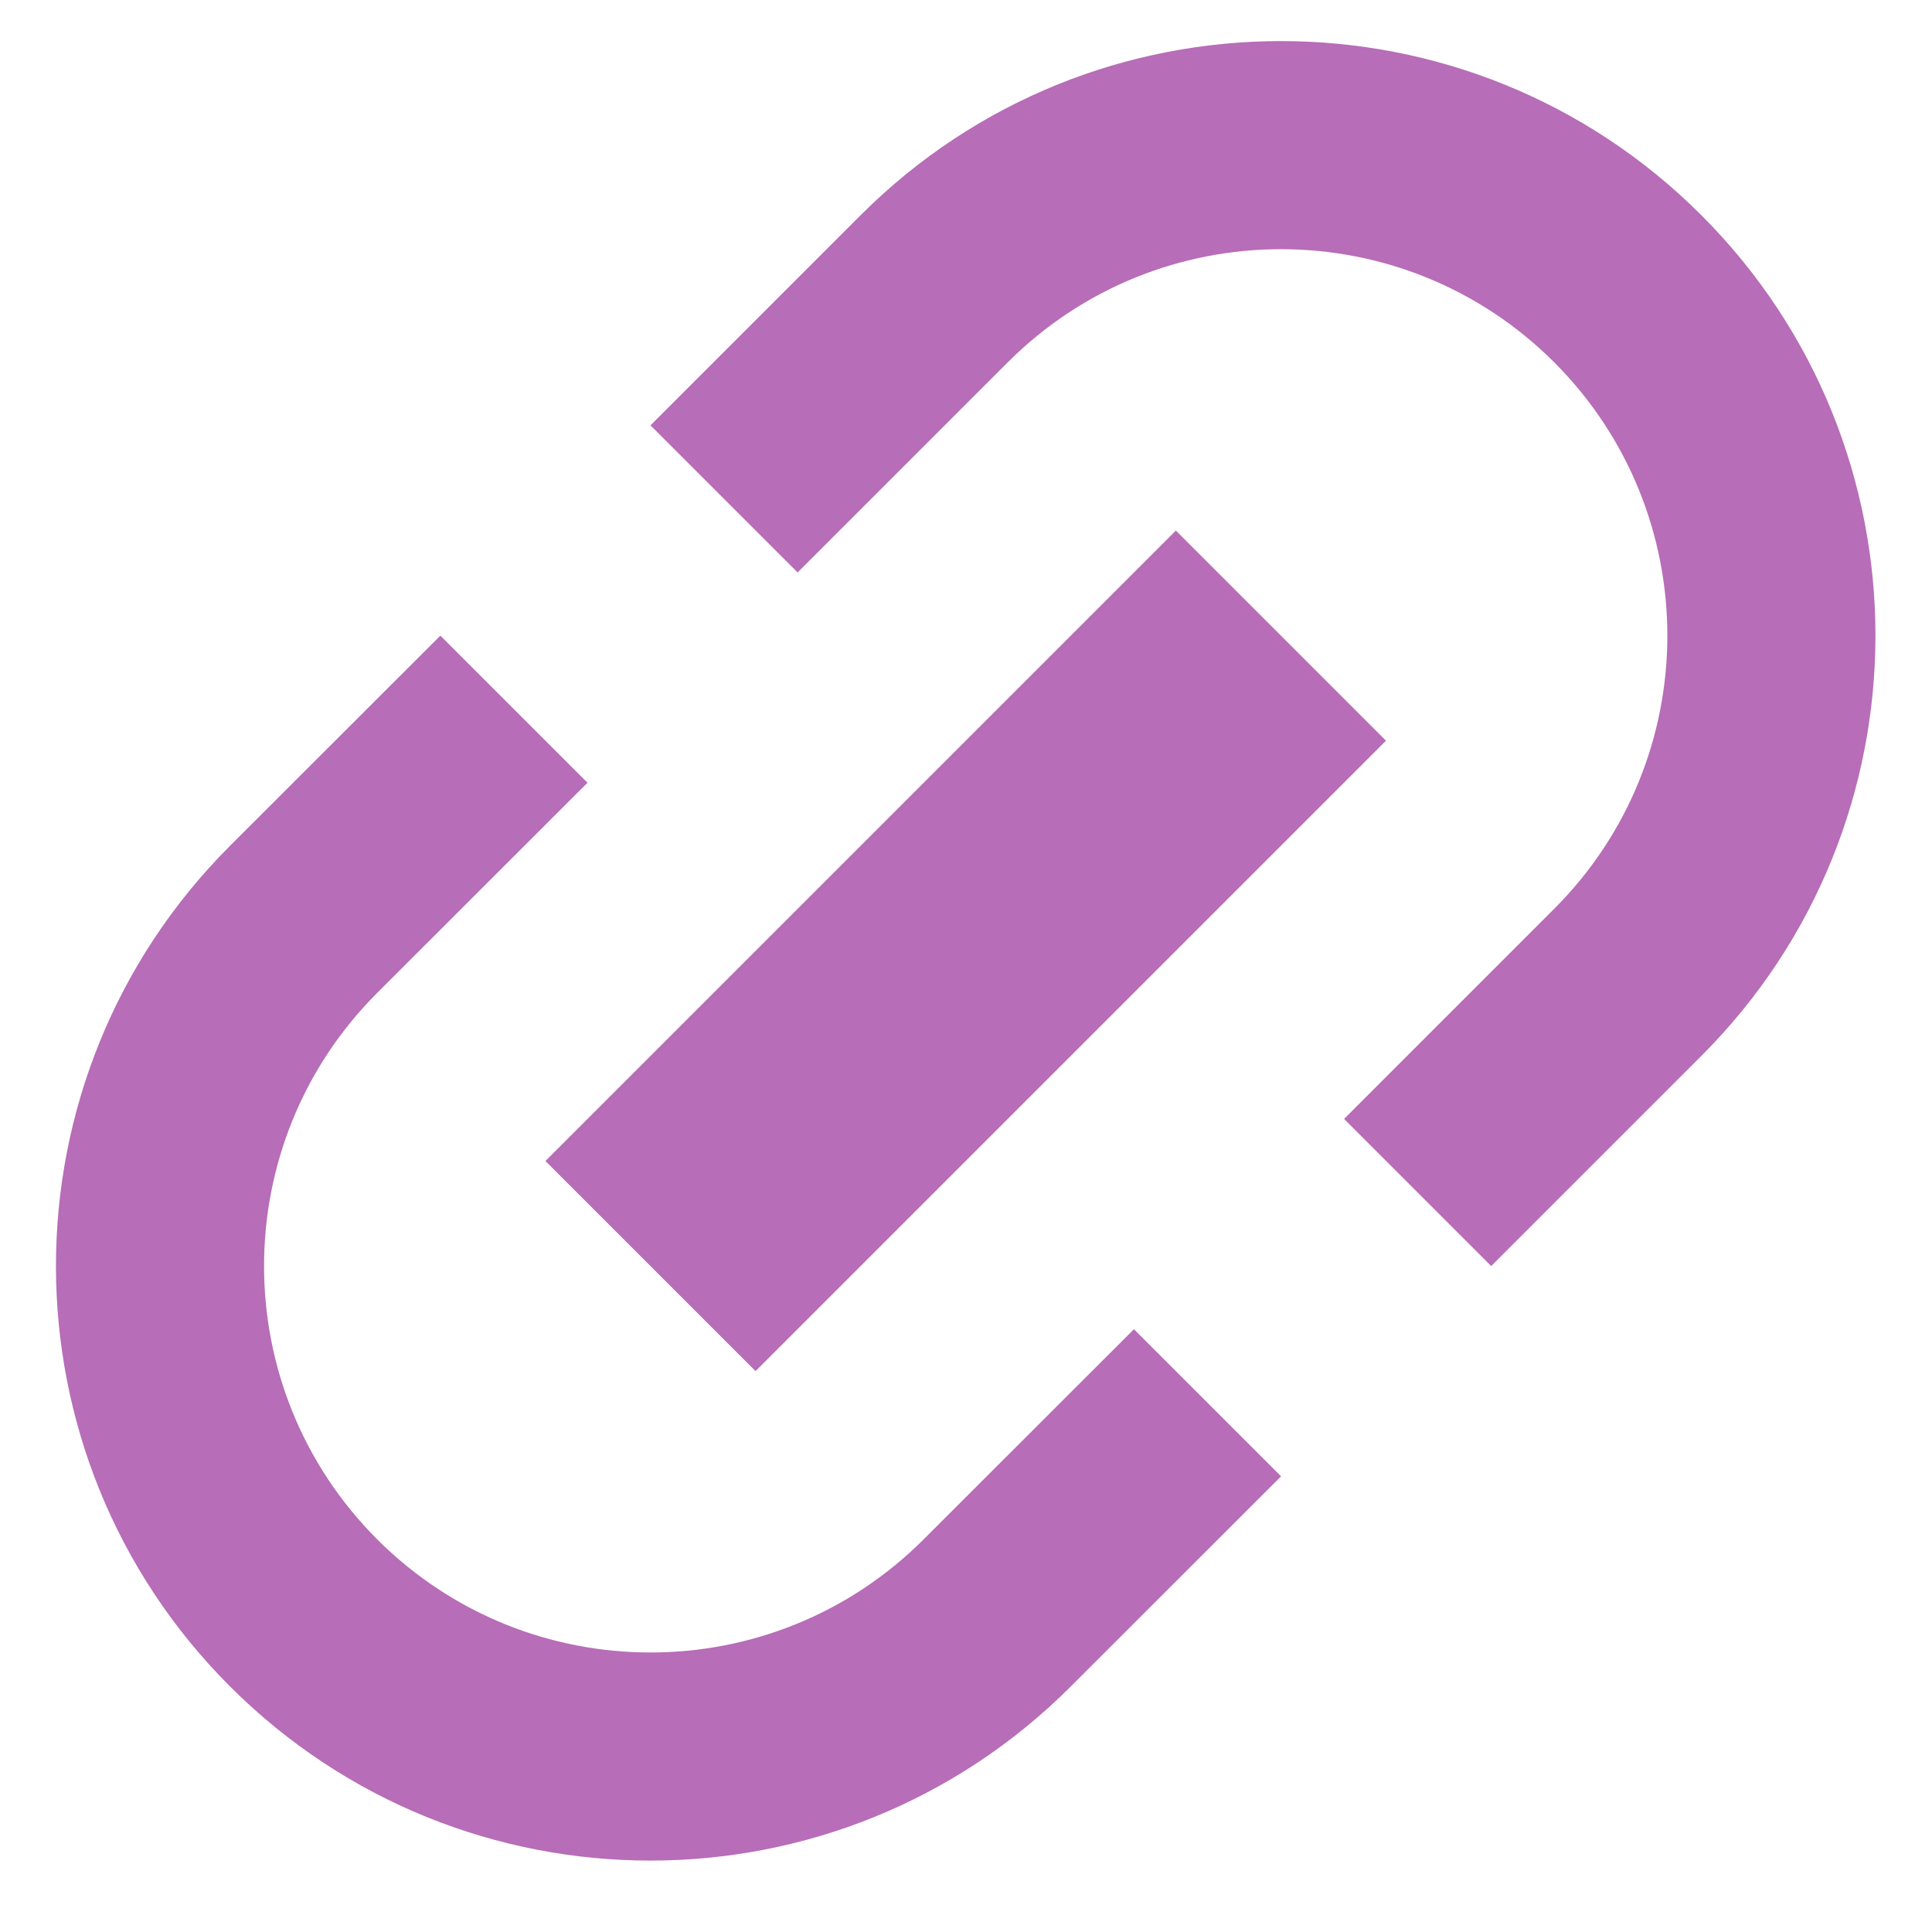
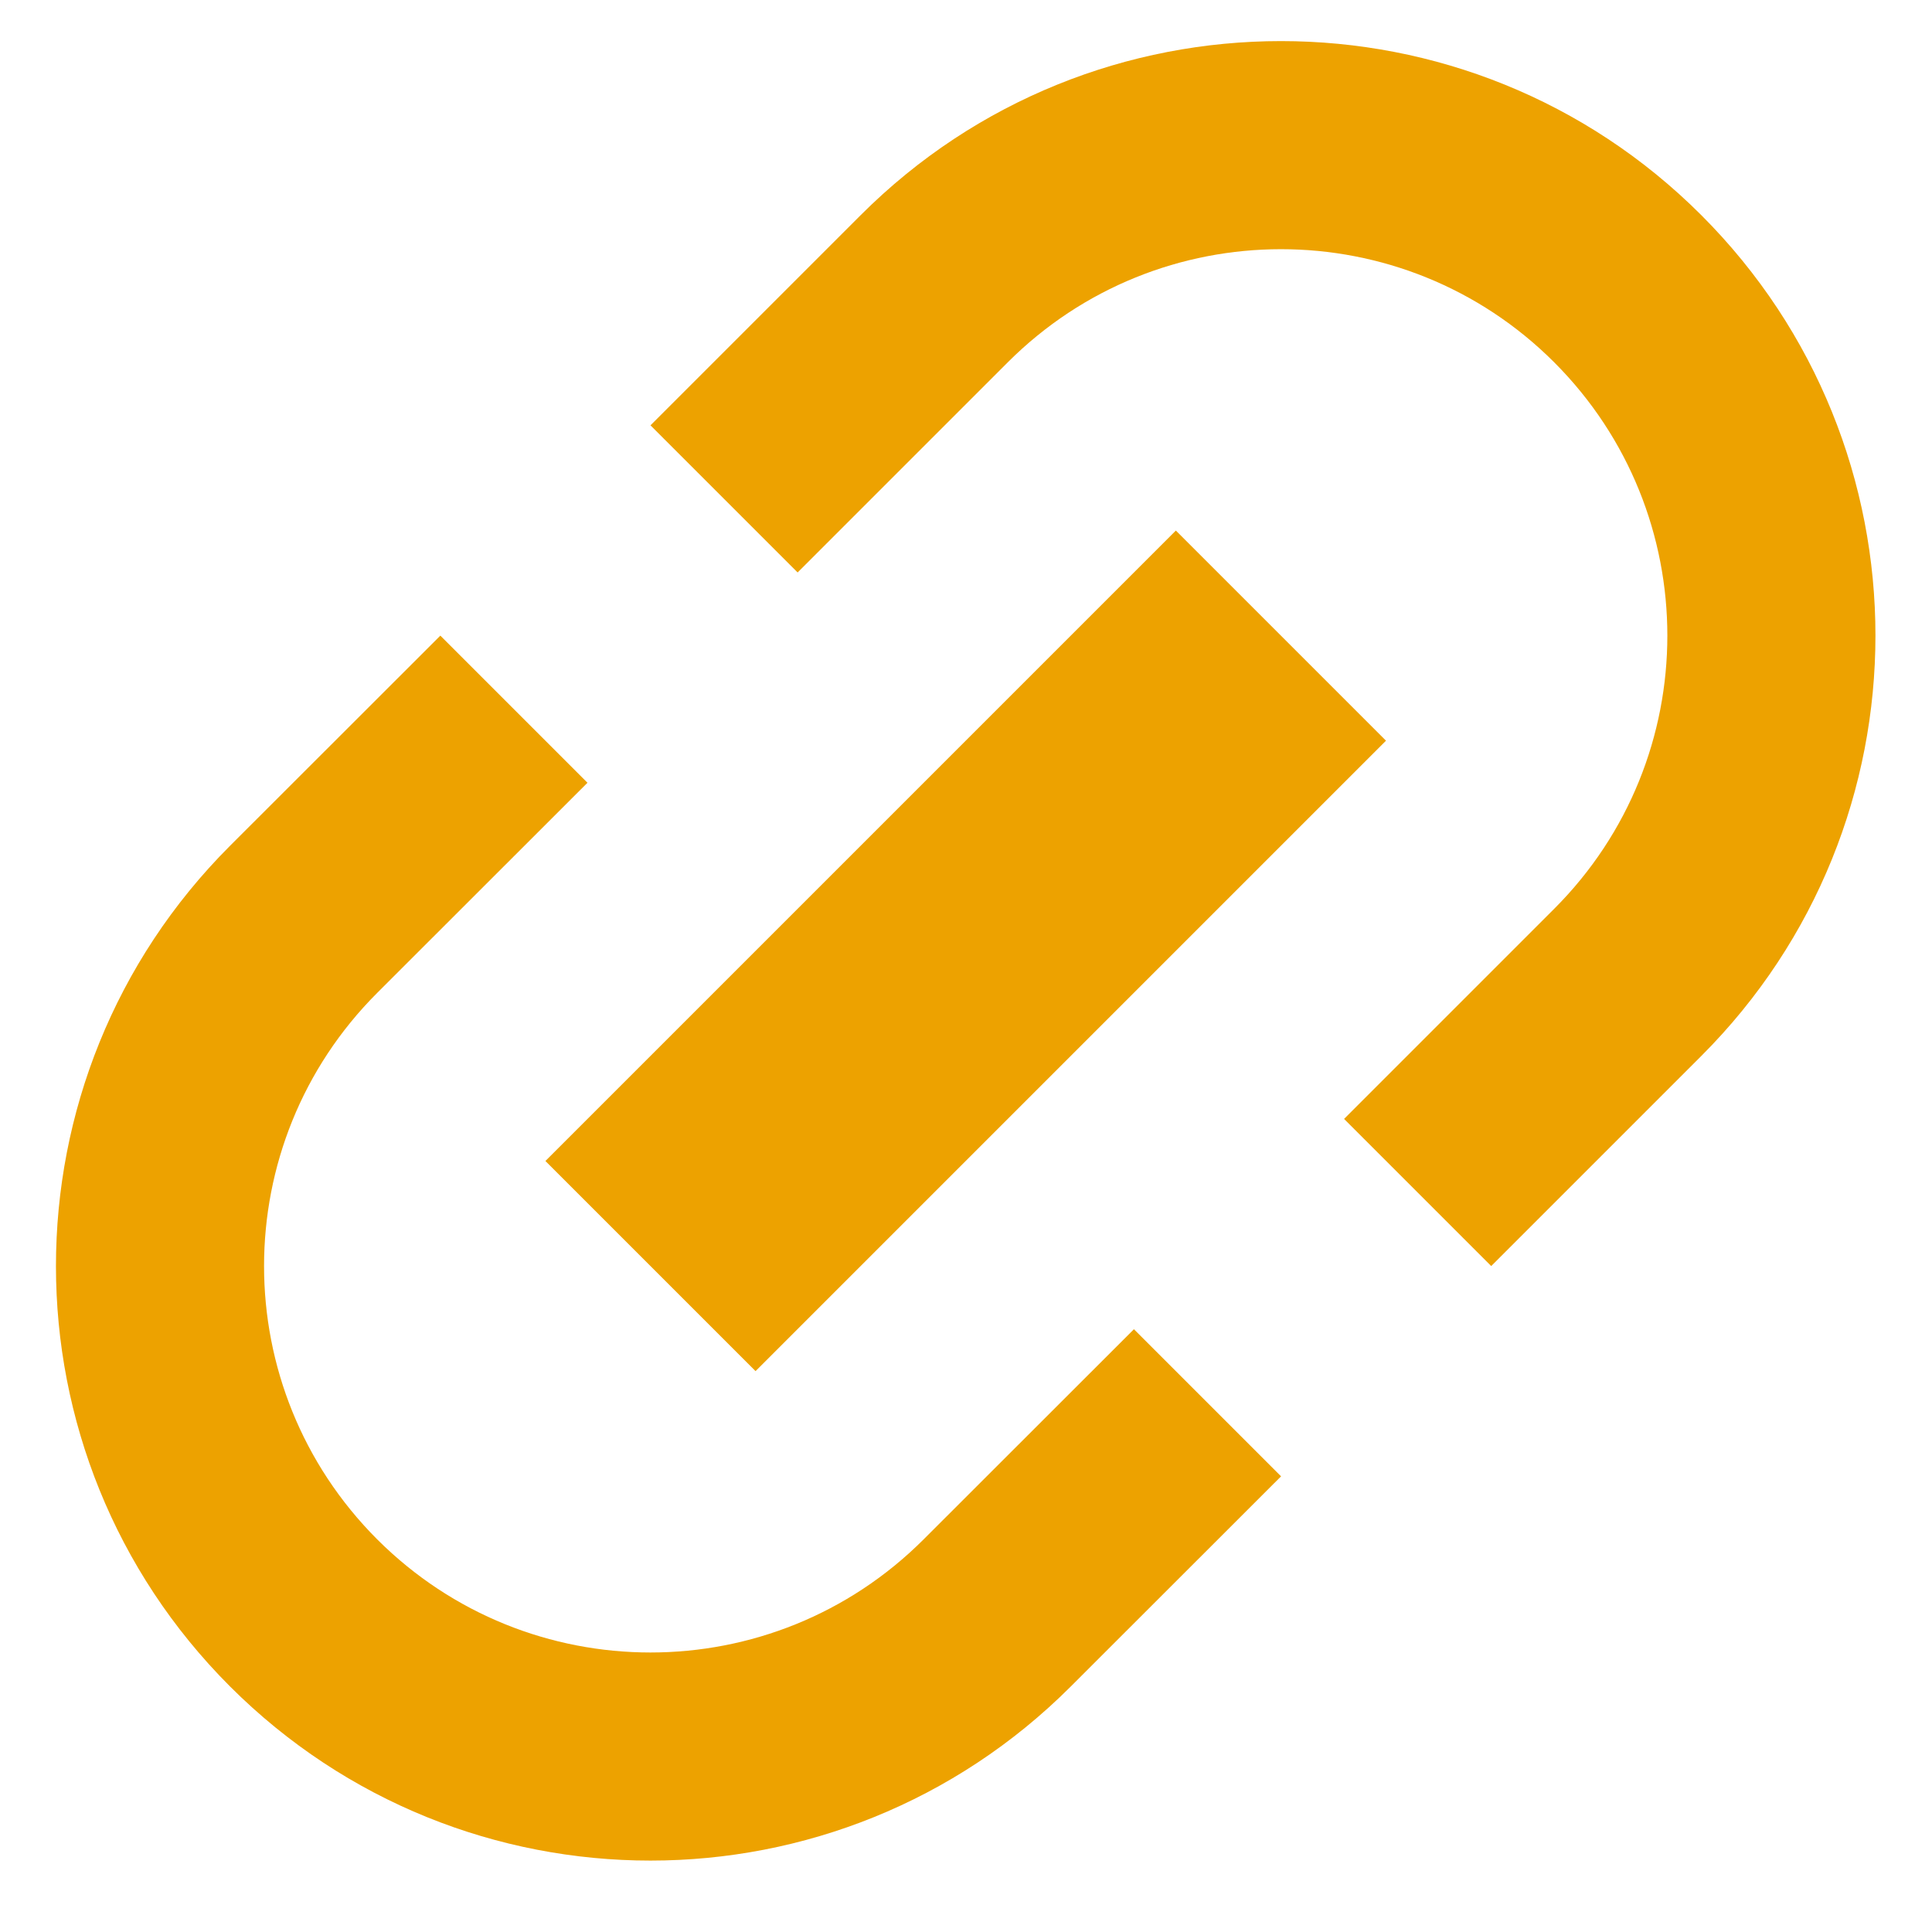
<svg xmlns="http://www.w3.org/2000/svg" width="13" height="13" viewBox="0 0 13 13">
  <g>
-     <path d="M2.963,4.277l0.99,0.99l-1.415,1.414c-1.015,1.015 -1.015,2.661 0,3.677c1.016,1.015 2.662,1.015 3.677,0l1.415,-1.414l0.99,0.99l-1.415,1.414c-1.562,1.562 -4.094,1.562 -5.657,0c-1.562,-1.562 -1.562,-4.095 0,-5.657l1.415,-1.414Zm1.414,-1.415l1.414,-1.414c1.562,-1.562 4.095,-1.562 5.657,0c1.562,1.562 1.562,4.095 0,5.657l-1.414,1.414l-0.99,-0.99l1.414,-1.414c1.015,-1.015 1.015,-2.661 0,-3.677c-1.015,-1.015 -2.662,-1.015 -3.677,0l-1.414,1.414l-0.99,-0.99Z" style="fill:#b76db7;" />
-     <path d="M7.912,3.57l-4.242,4.242l1.414,1.414l4.242,-4.242l-1.414,-1.414Z" style="fill:#b76db7;" />
+     <path d="M2.963,4.277l0.99,0.99l-1.415,1.414c-1.015,1.015 -1.015,2.661 0,3.677c1.016,1.015 2.662,1.015 3.677,0l1.415,-1.414l0.99,0.99l-1.415,1.414c-1.562,1.562 -4.094,1.562 -5.657,0c-1.562,-1.562 -1.562,-4.095 0,-5.657l1.415,-1.414Zm1.414,-1.415l1.414,-1.414c1.562,-1.562 4.095,-1.562 5.657,-0c1.562,1.562 1.562,4.095 0,5.657l-1.414,1.414l-0.99,-0.99l1.414,-1.414c1.015,-1.015 1.015,-2.661 0,-3.677c-1.015,-1.015 -2.662,-1.015 -3.677,-0l-1.414,1.414l-0.99,-0.99Z" style="fill:#eda200;fill-rule:nonzero;" />
+     <path d="M7.912,3.57l-4.242,4.242l1.414,1.414l4.242,-4.242l-1.414,-1.414Z" style="fill:#eda200;fill-rule:nonzero;" />
  </g>
</svg>
